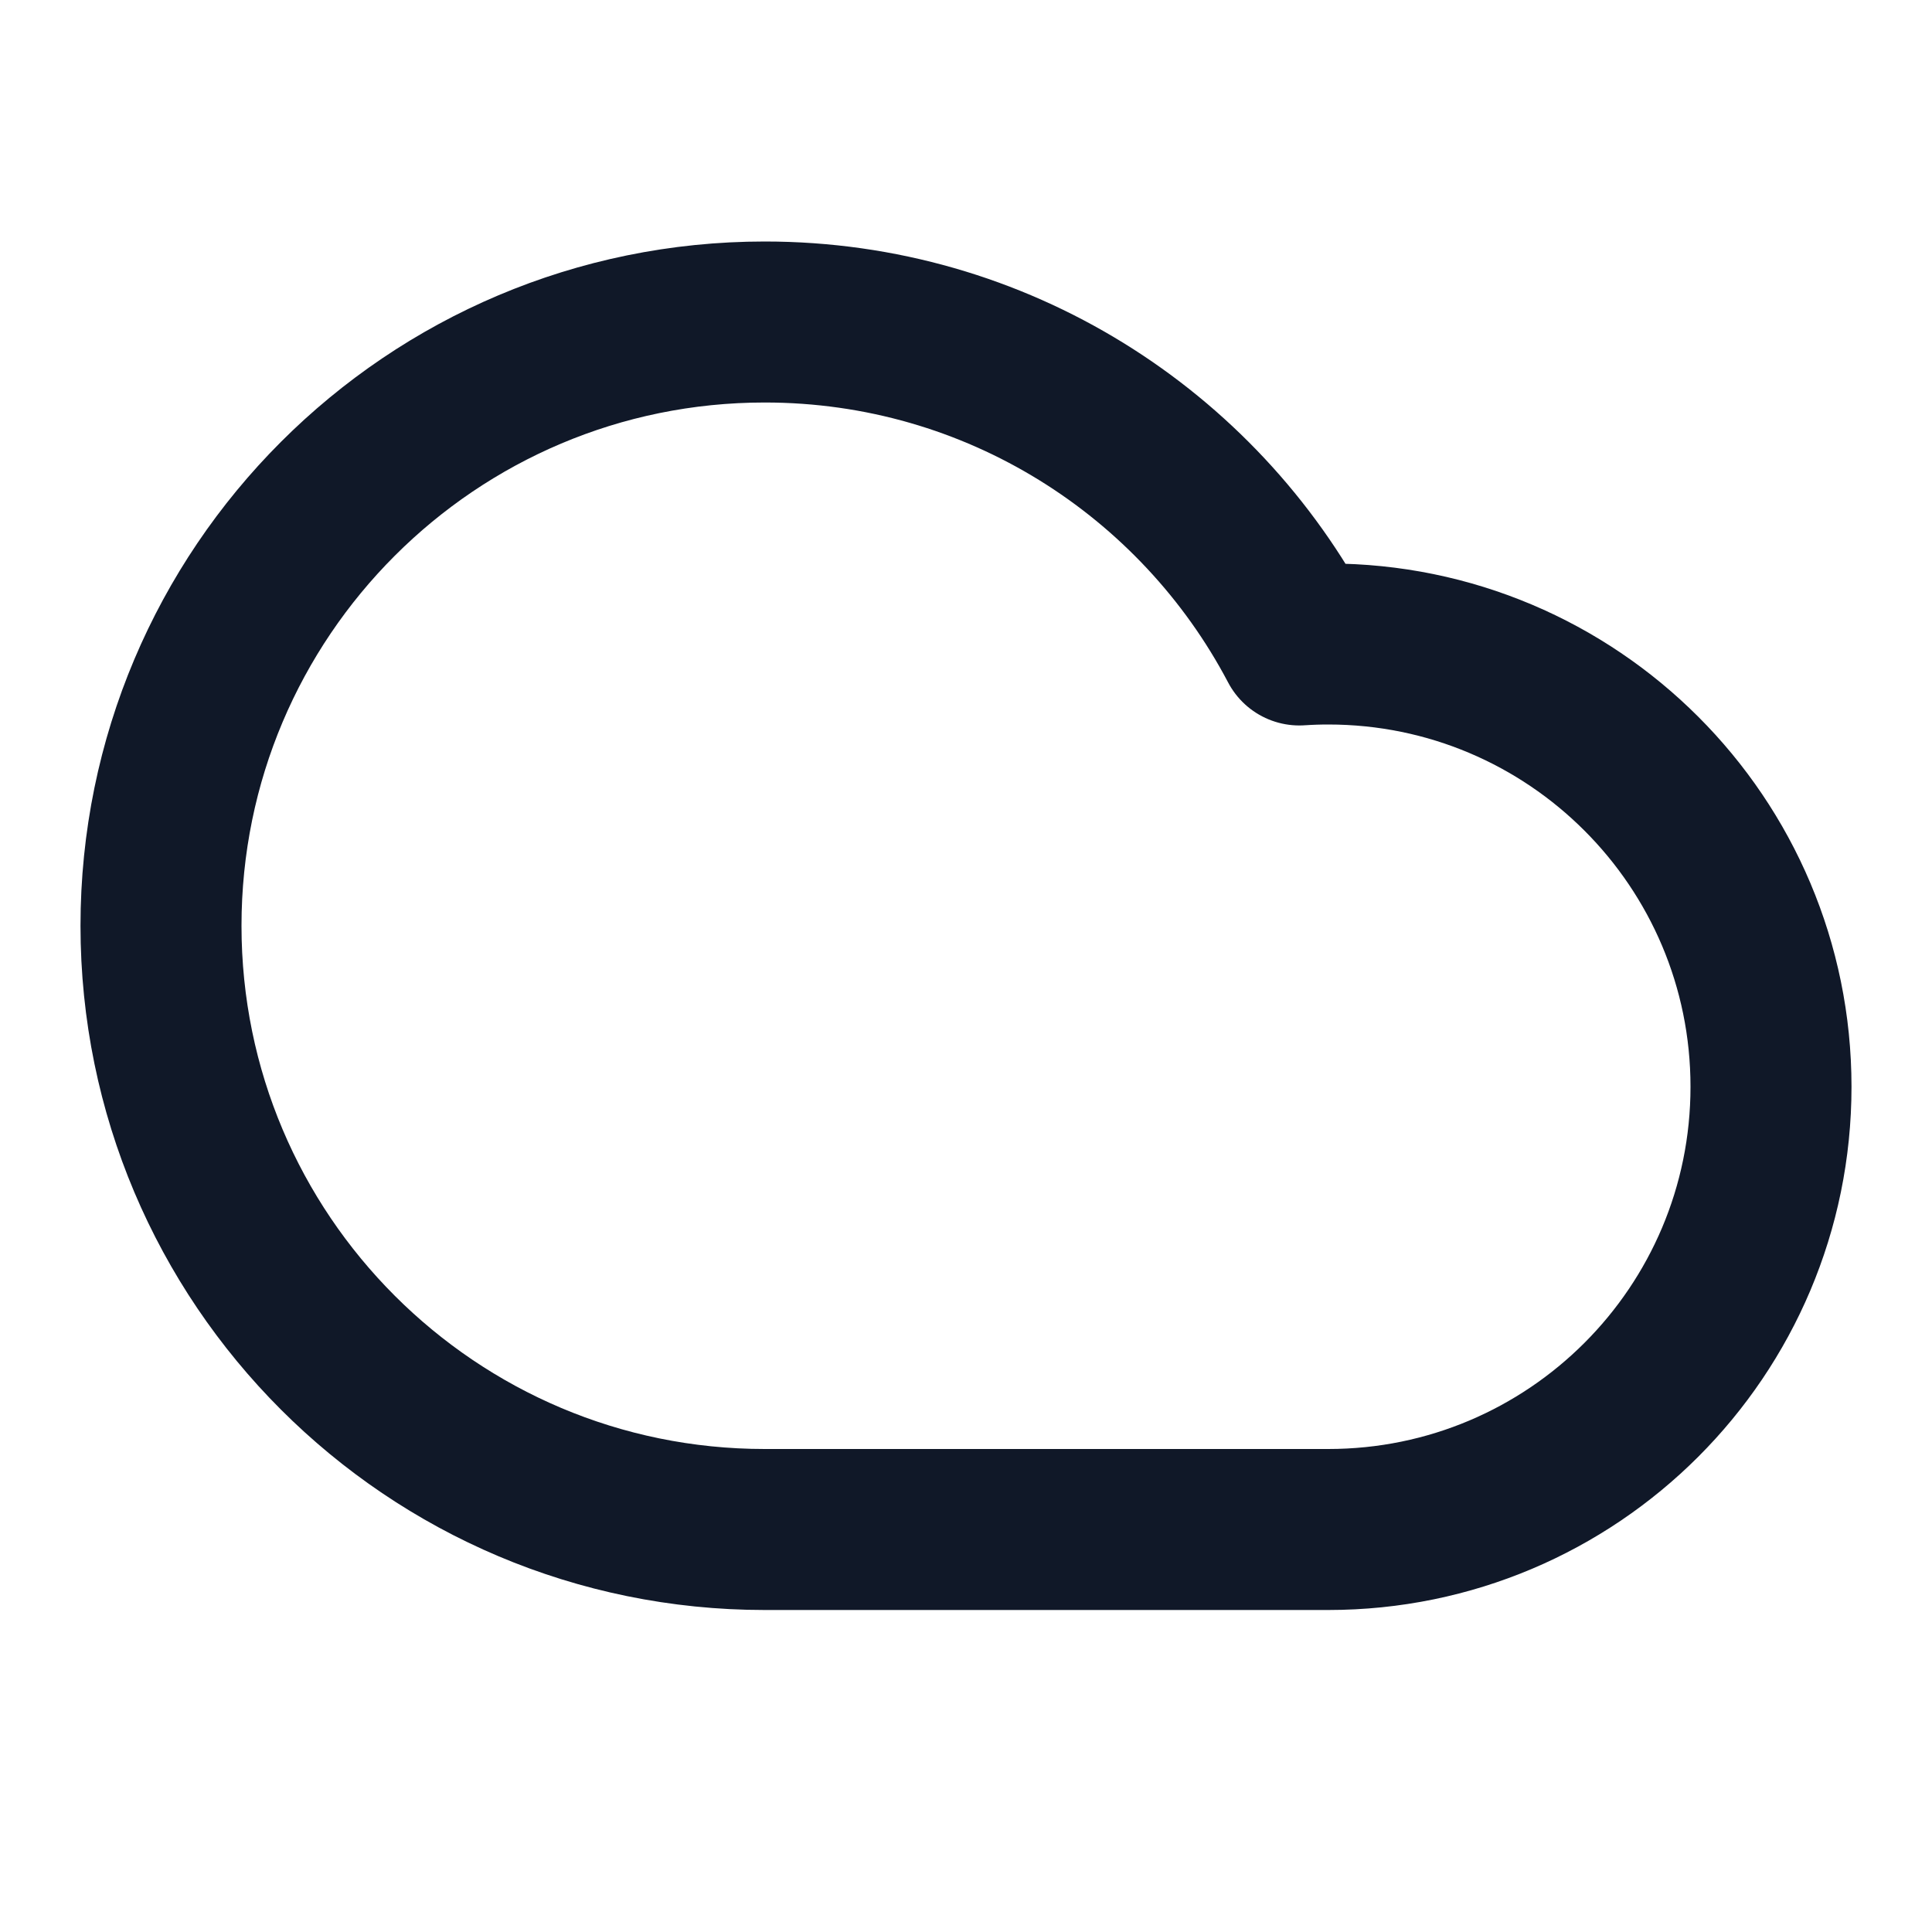
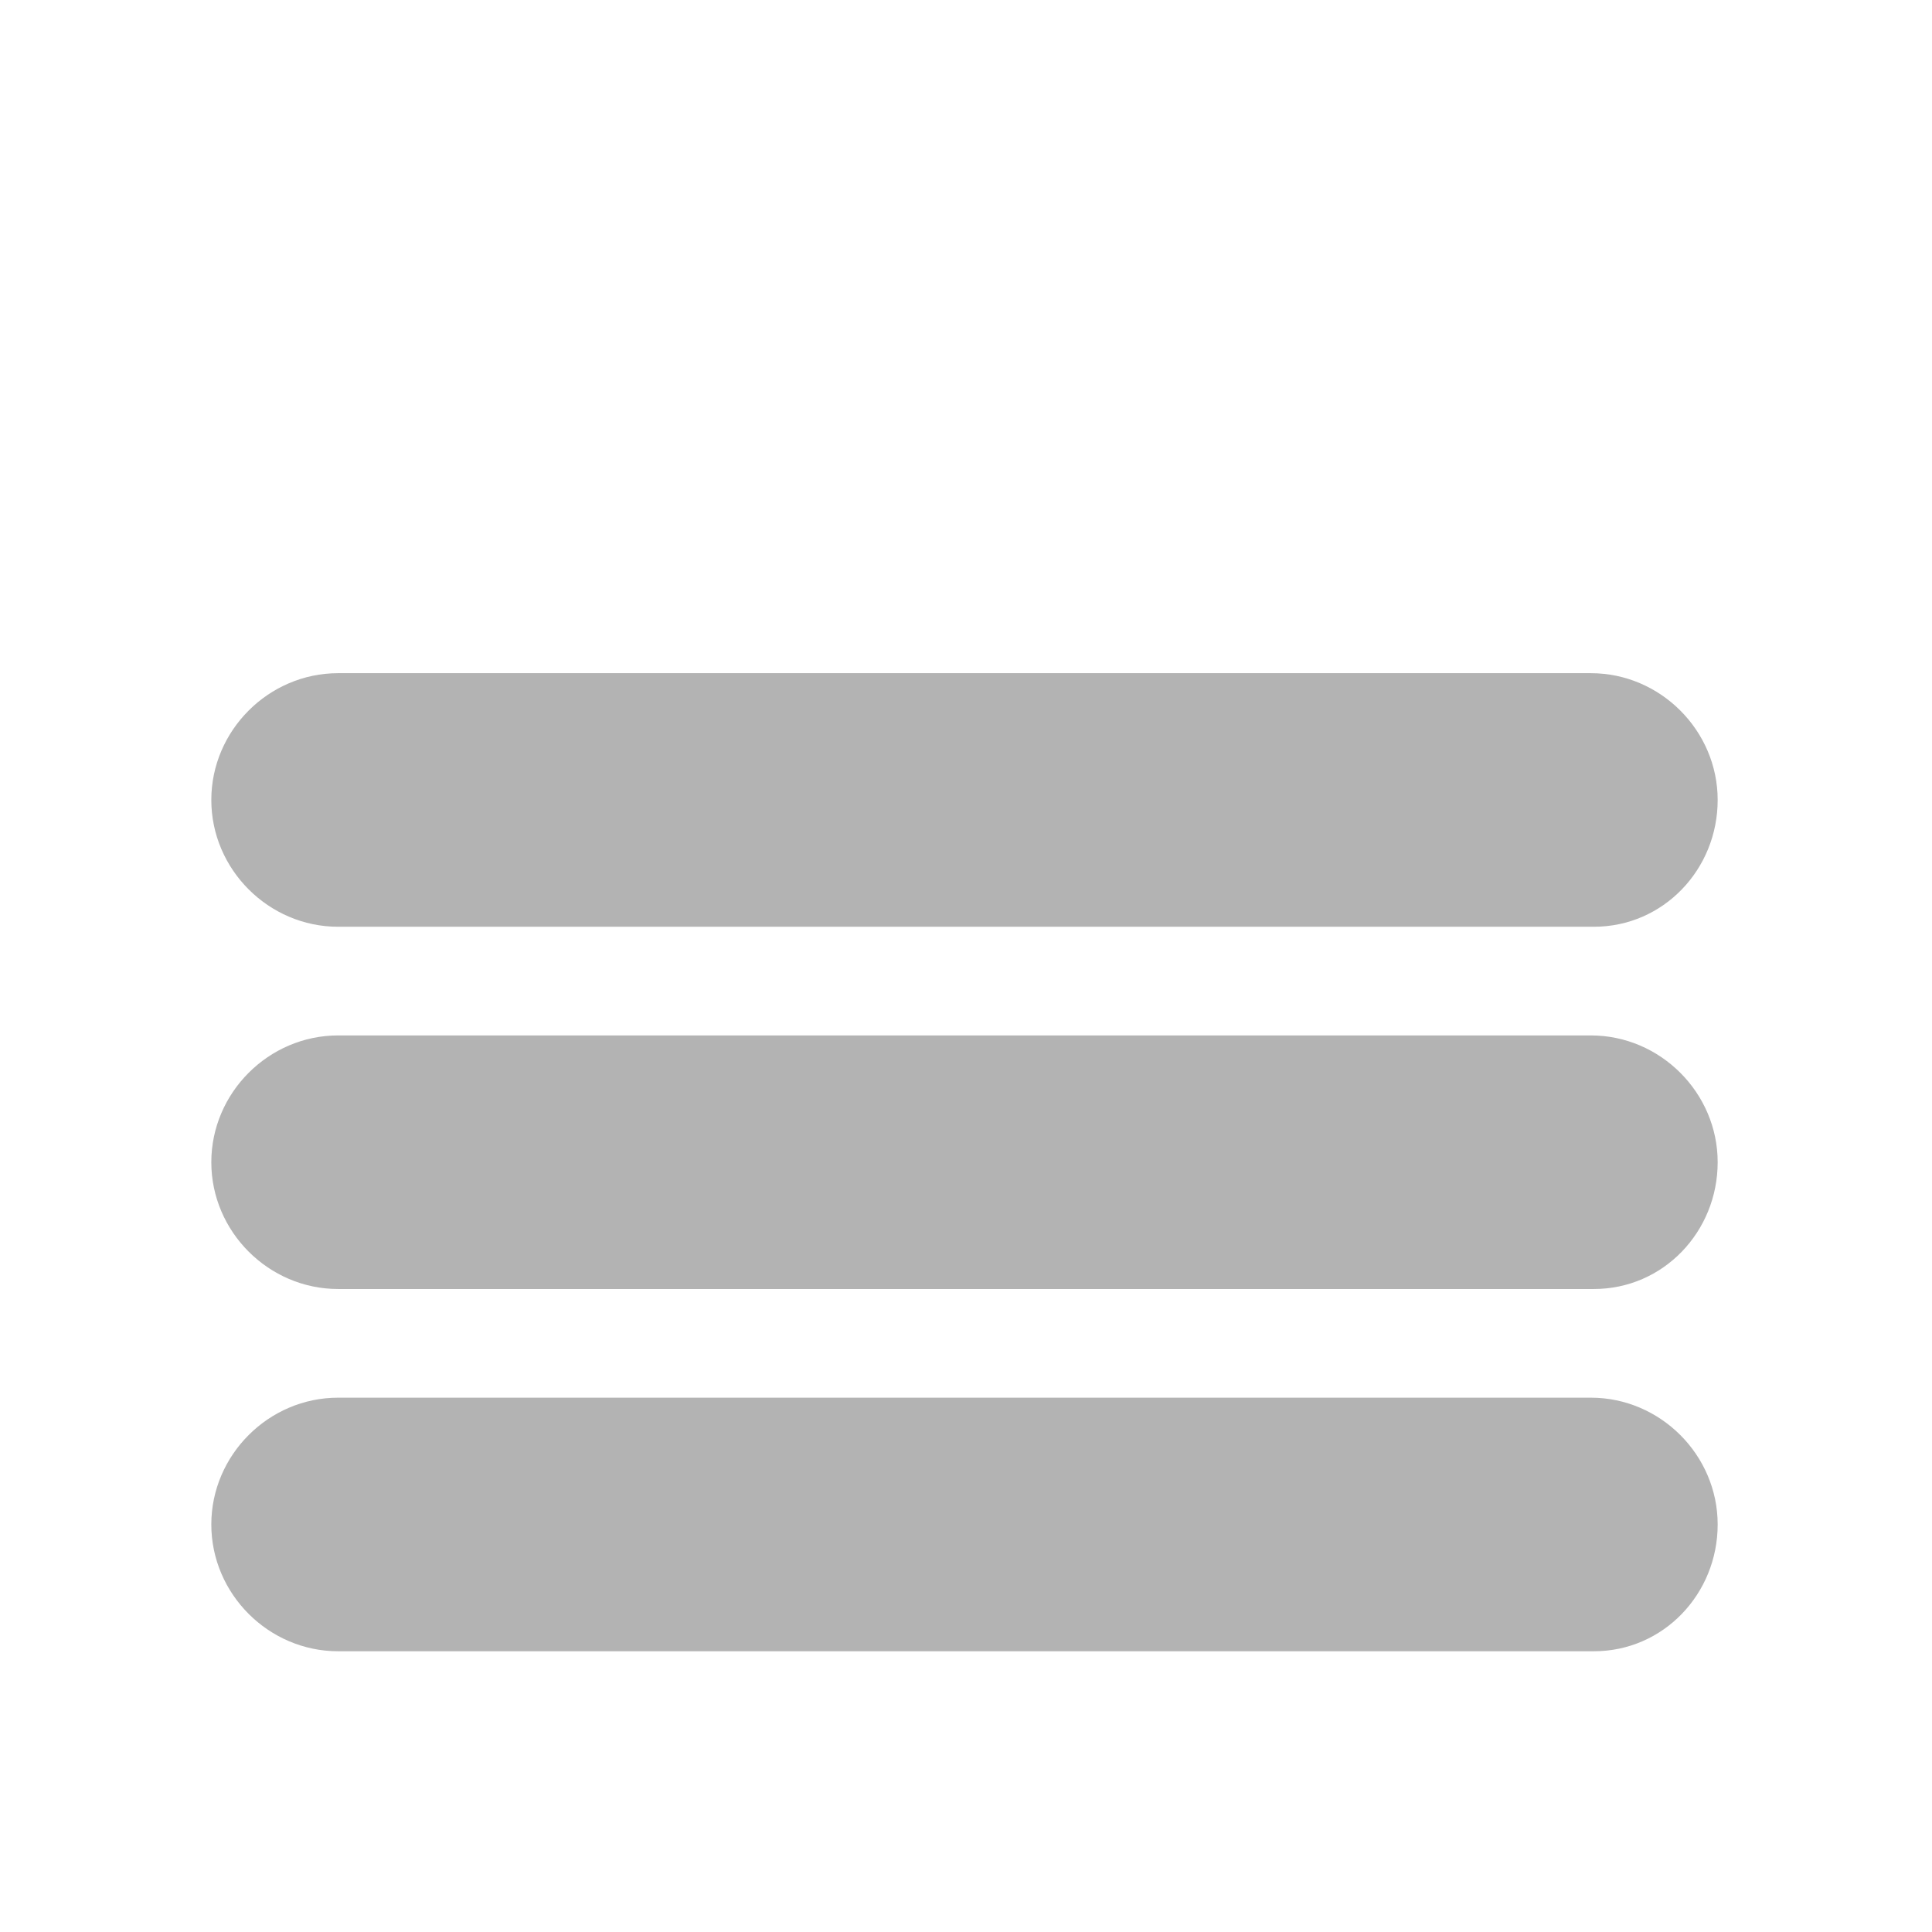
- <svg xmlns="http://www.w3.org/2000/svg" width="24" height="24" viewBox="0 0 24 24" fill="none">
-   <path d="M9.5 19C5.358 19 2 15.642 2 11.5C2 7.358 5.358 4 9.5 4C12.383 4 14.886 5.626 16.141 8.012C16.26 8.004 16.379 8 16.5 8C19.538 8 22 10.462 22 13.5C22 16.538 19.538 19 16.5 19C13.948 19 12.122 19 9.5 19Z" stroke="#101828" stroke-width="2" stroke-linecap="round" stroke-linejoin="round" />
+ <svg xmlns="http://www.w3.org/2000/svg" viewBox="0 0 64 64">
+   <path d="M52.8,30.7H11.2c-2.3,0-4.2-1.9-4.2-4.2s1.9-4.2,4.2-4.2h41.5c2.3,0,4.2,1.9,4.2,4.2S55.1,30.7,52.8,30.7z" fill="#B3B3B3" />
+   <path d="M52.8,42.7H11.2c-2.3,0-4.2-1.9-4.2-4.2s1.9-4.2,4.2-4.2h41.5c2.3,0,4.2,1.9,4.2,4.2S55.1,42.7,52.8,42.7z" fill="#B3B3B3" />
+   <path d="M52.8,54.7H11.2c-2.3,0-4.2-1.9-4.2-4.2s1.9-4.2,4.2-4.2h41.5c2.3,0,4.2,1.9,4.2,4.2S55.1,54.7,52.8,54.7z" fill="#B3B3B3" />
</svg>
